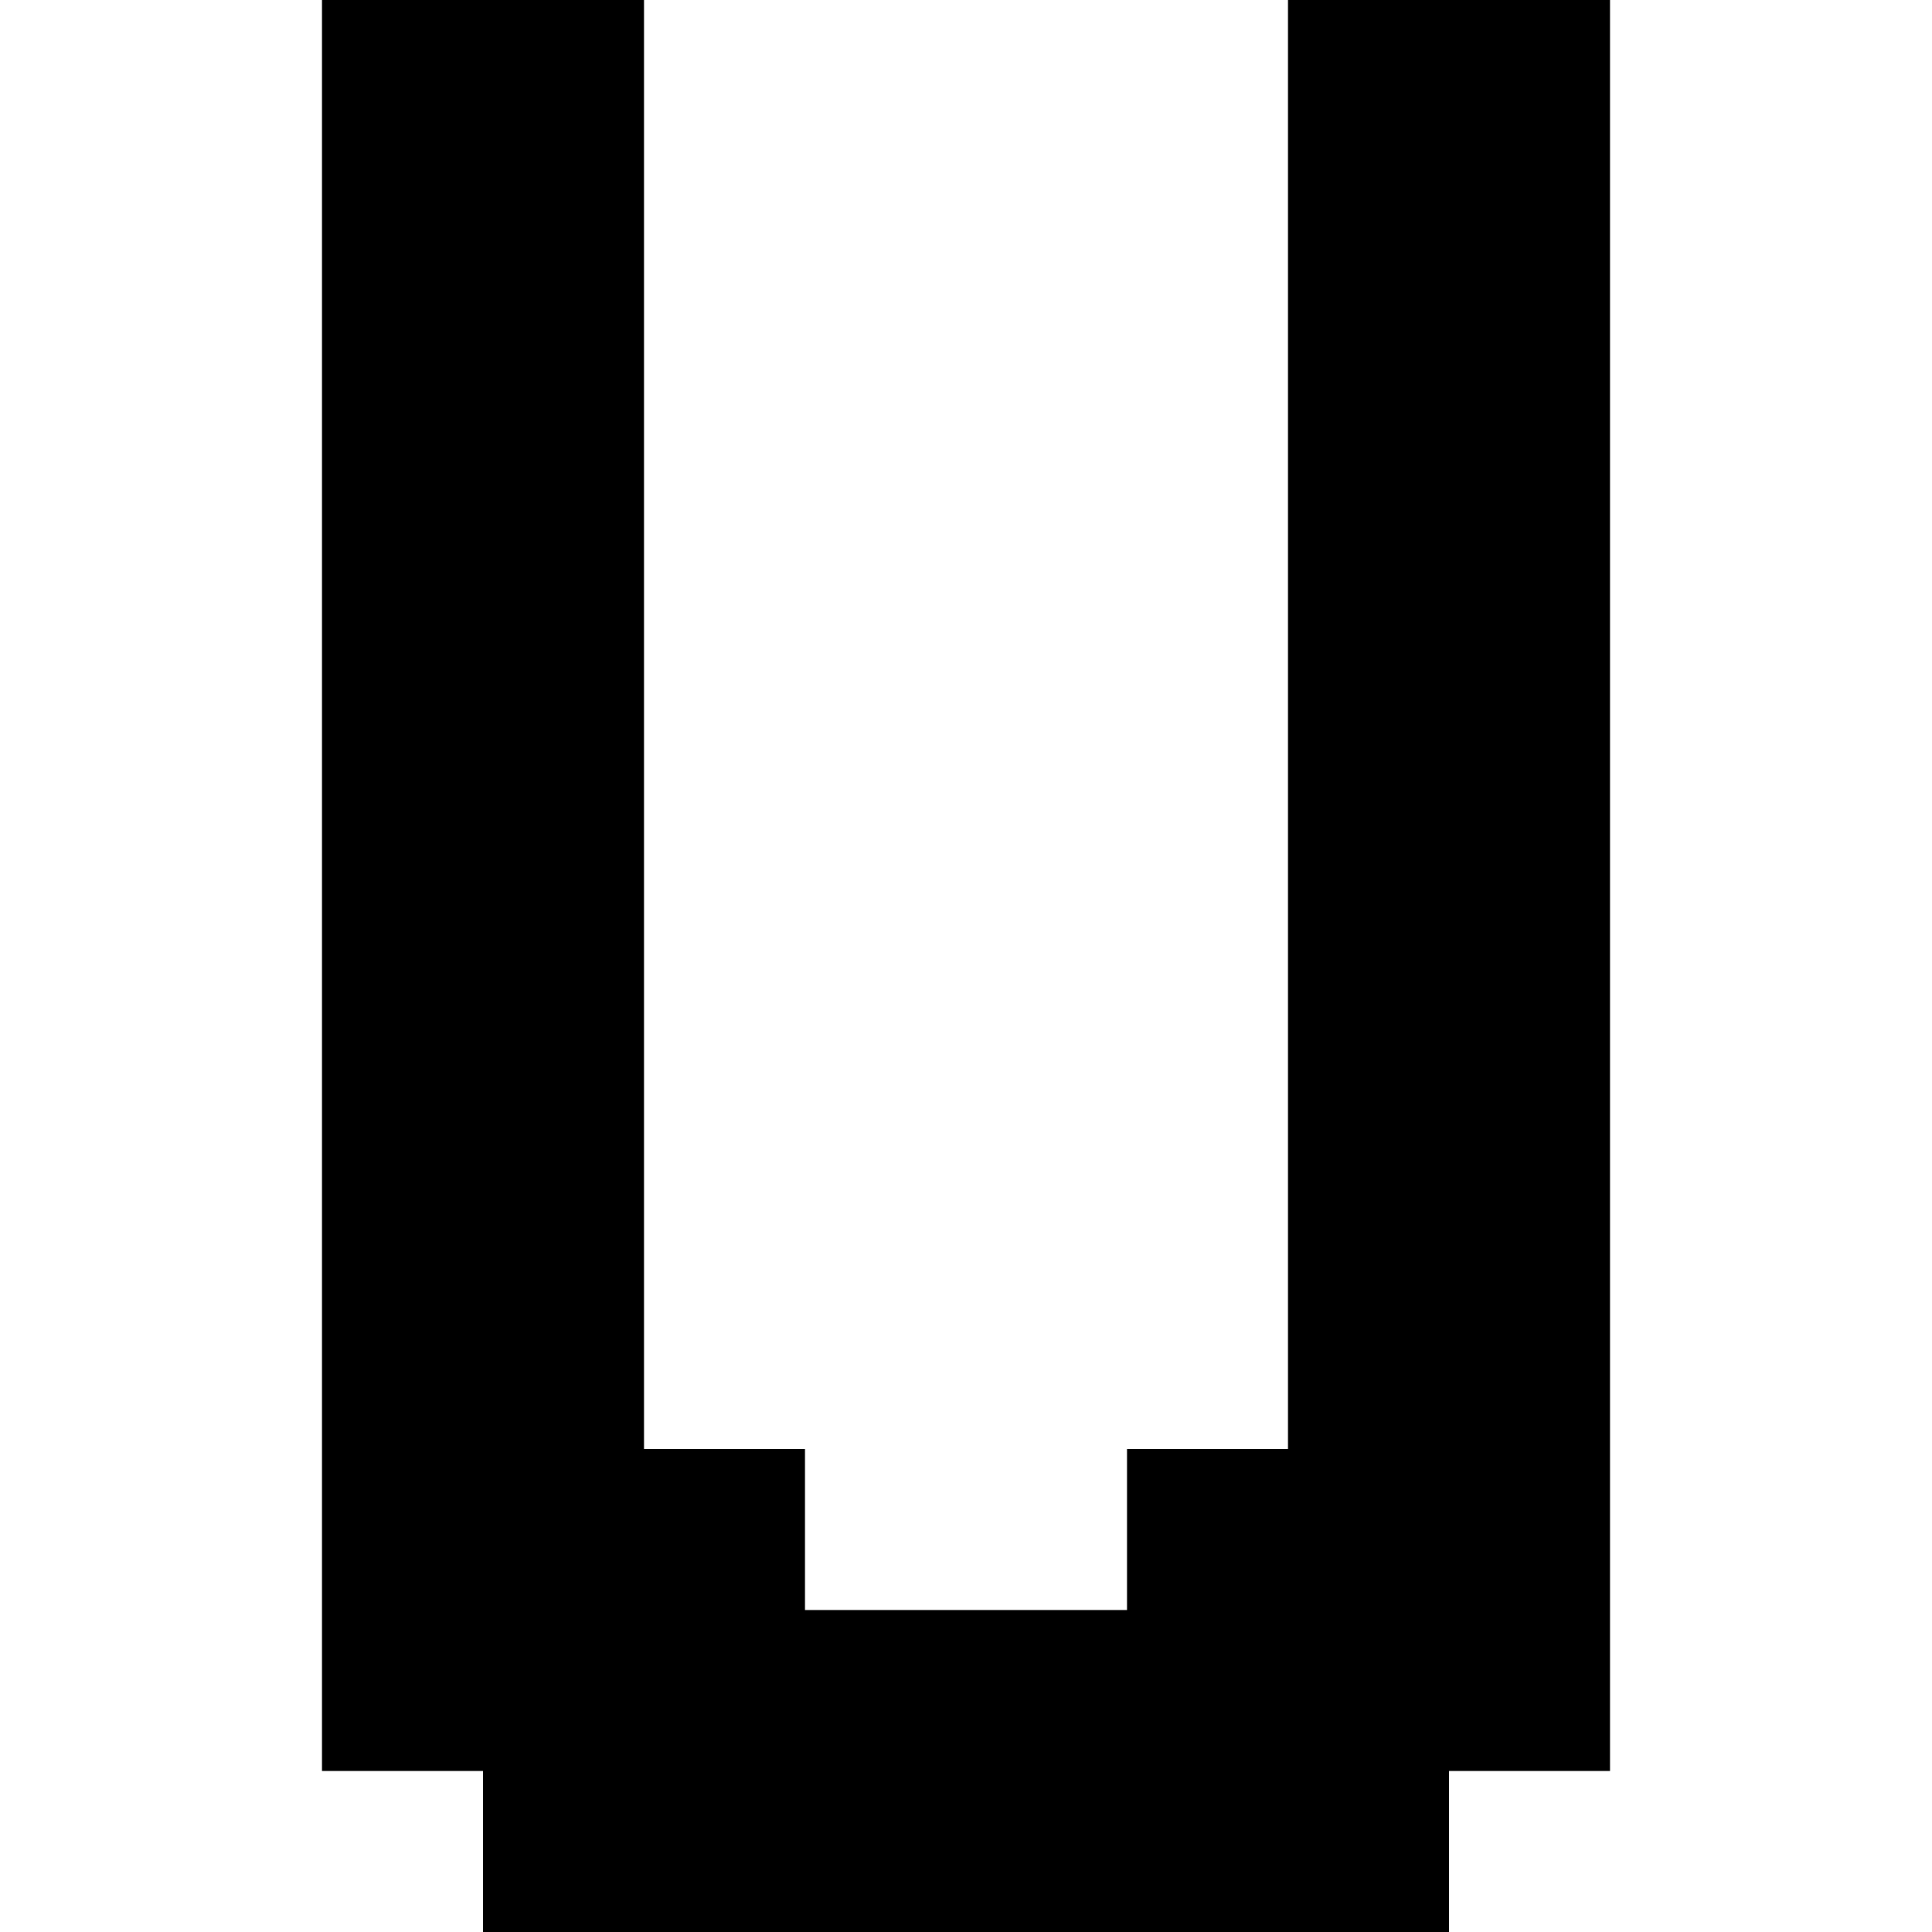
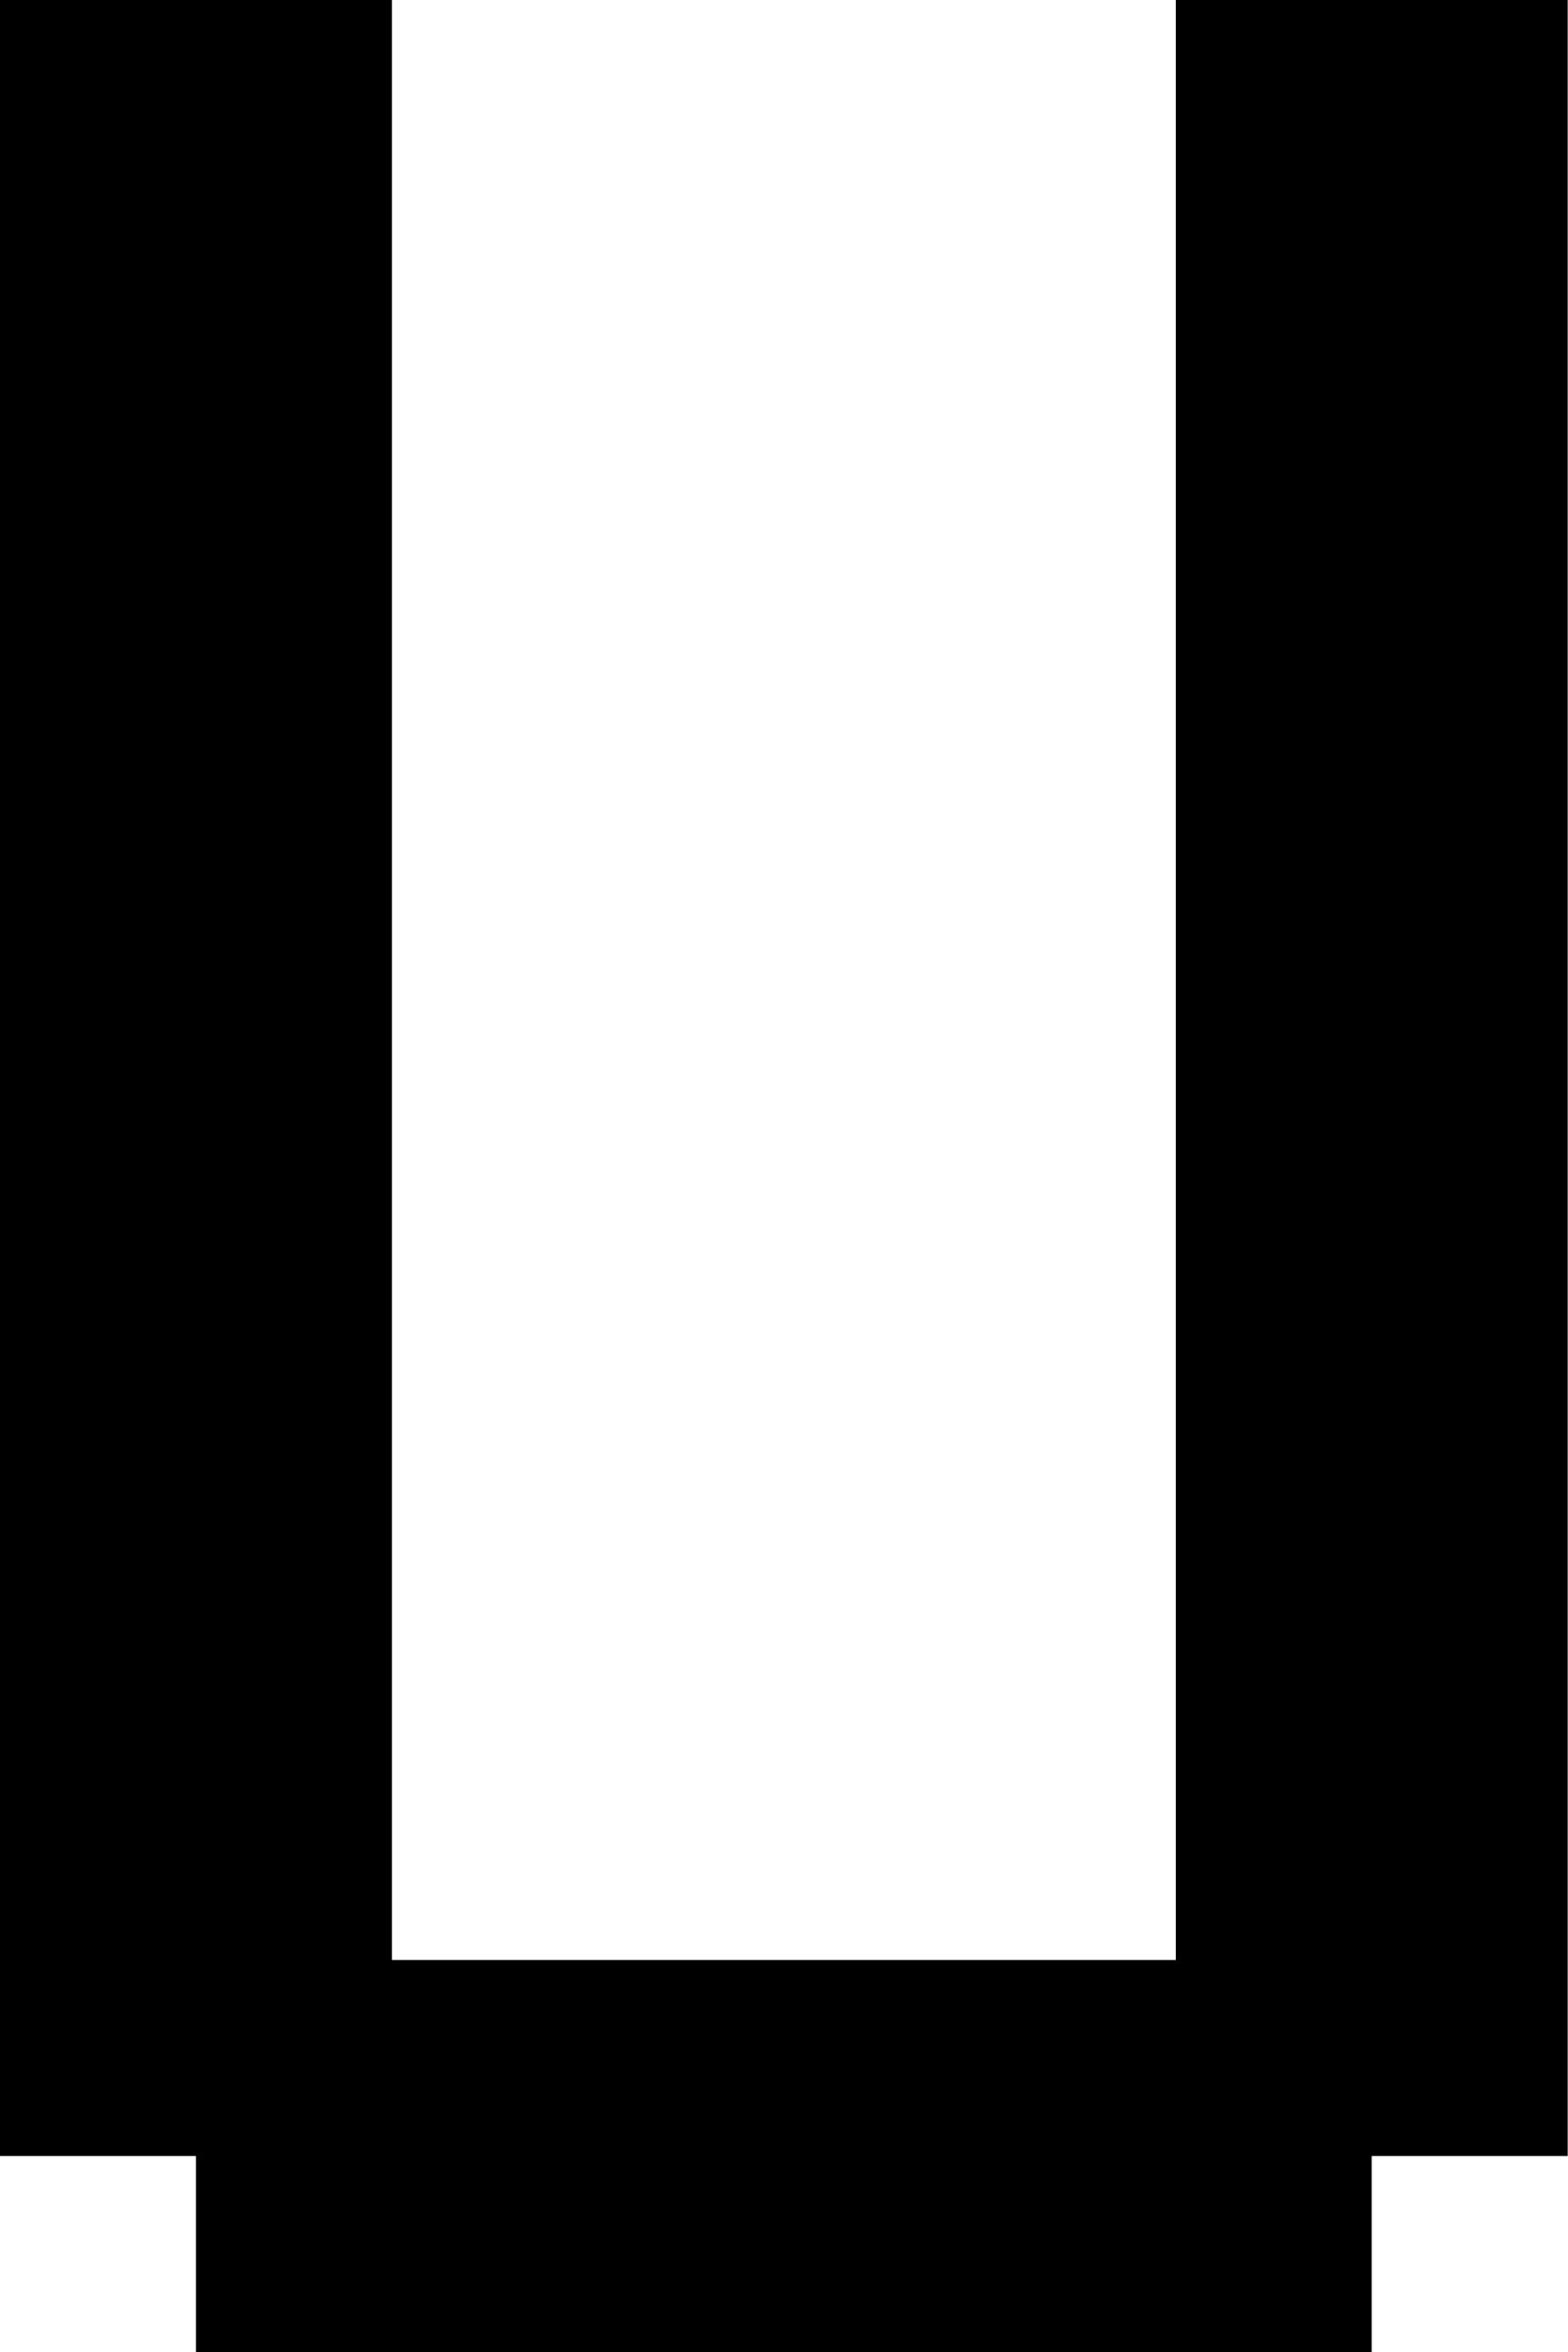
- <svg xmlns="http://www.w3.org/2000/svg" width="768" height="768" viewBox="0 0 768 768" version="1.1" id="svg116">
+ <svg xmlns="http://www.w3.org/2000/svg" width="512" height="768" viewBox="0 0 512 768" version="1.1" id="svg112">
  <defs id="defs2" />
-   <path id="rect4" d="M 128 0 L 128 64 L 128 128 L 128 192 L 128 256 L 128 320 L 128 384 L 128 448 L 128 512 L 128 576 L 128 640 L 128 704 L 192 704 L 192 768 L 256 768 L 320 768 L 384 768 L 448 768 L 512 768 L 576 768 L 576 704 L 640 704 L 640 640 L 640 576 L 640 512 L 640 448 L 640 384 L 640 320 L 640 256 L 640 192 L 640 128 L 640 64 L 640 0 L 576 0 L 512 0 L 512 64 L 512 128 L 512 192 L 512 256 L 512 320 L 512 384 L 512 448 L 512 512 L 512 576 L 448 576 L 448 640 L 384 640 L 320 640 L 320 576 L 256 576 L 256 512 L 256 448 L 256 384 L 256 320 L 256 256 L 256 192 L 256 128 L 256 64 L 256 0 L 192 0 L 128 0 z " />
+   <path id="rect4" d="M 0 0 L 0 64 L 0 128 L 0 192 L 0 256 L 0 320 L 0 384 L 0 448 L 0 512 L 0 576 L 0 640 L 0 704 L 64 704 L 64 768 L 128 768 L 192 768 L 256 768 L 320 768 L 384 768 L 448 768 L 448 704 L 512 704 L 512 640 L 512 576 L 512 512 L 512 448 L 512 384 L 512 320 L 512 256 L 512 192 L 512 128 L 512 64 L 512 0 L 448 0 L 384 0 L 384 64 L 384 128 L 384 192 L 384 256 L 384 320 L 384 384 L 384 448 L 384 512 L 384 576 L 384 640 L 320 640 L 256 640 L 192 640 L 128 640 L 128 576 L 128 512 L 128 448 L 128 384 L 128 320 L 128 256 L 128 192 L 128 128 L 128 64 L 128 0 L 64 0 L 0 0 z " />
</svg>
